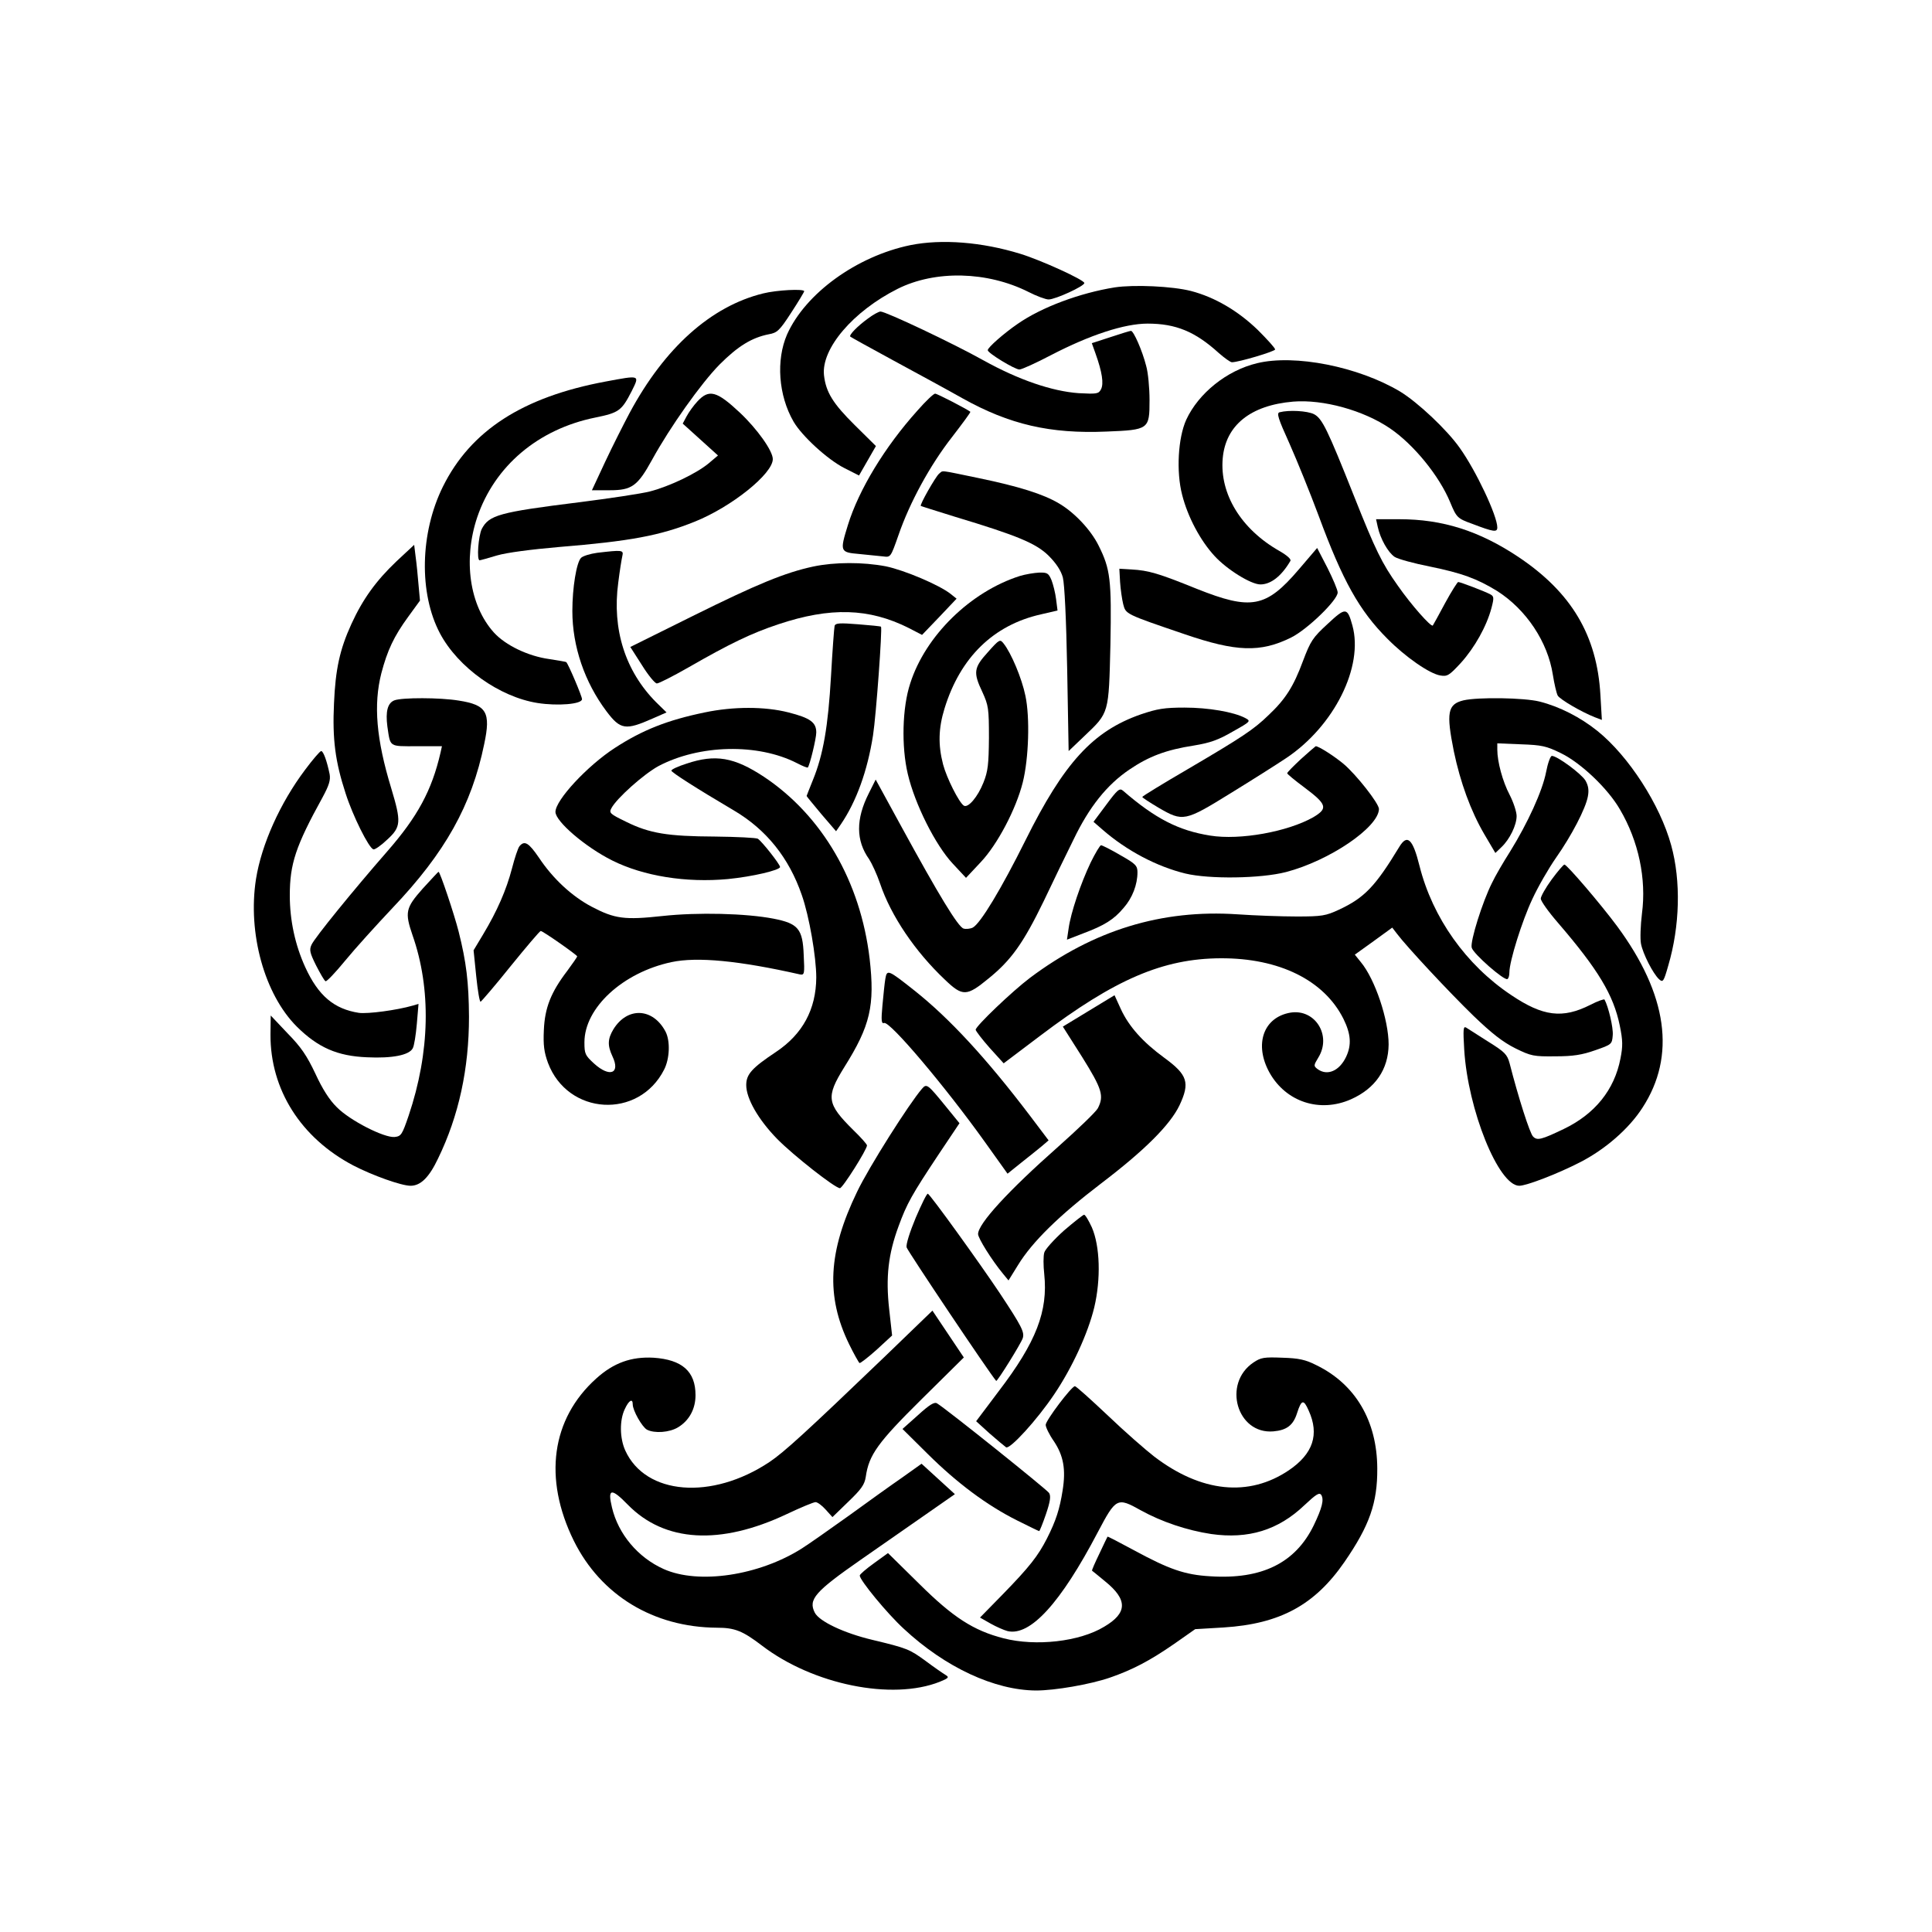
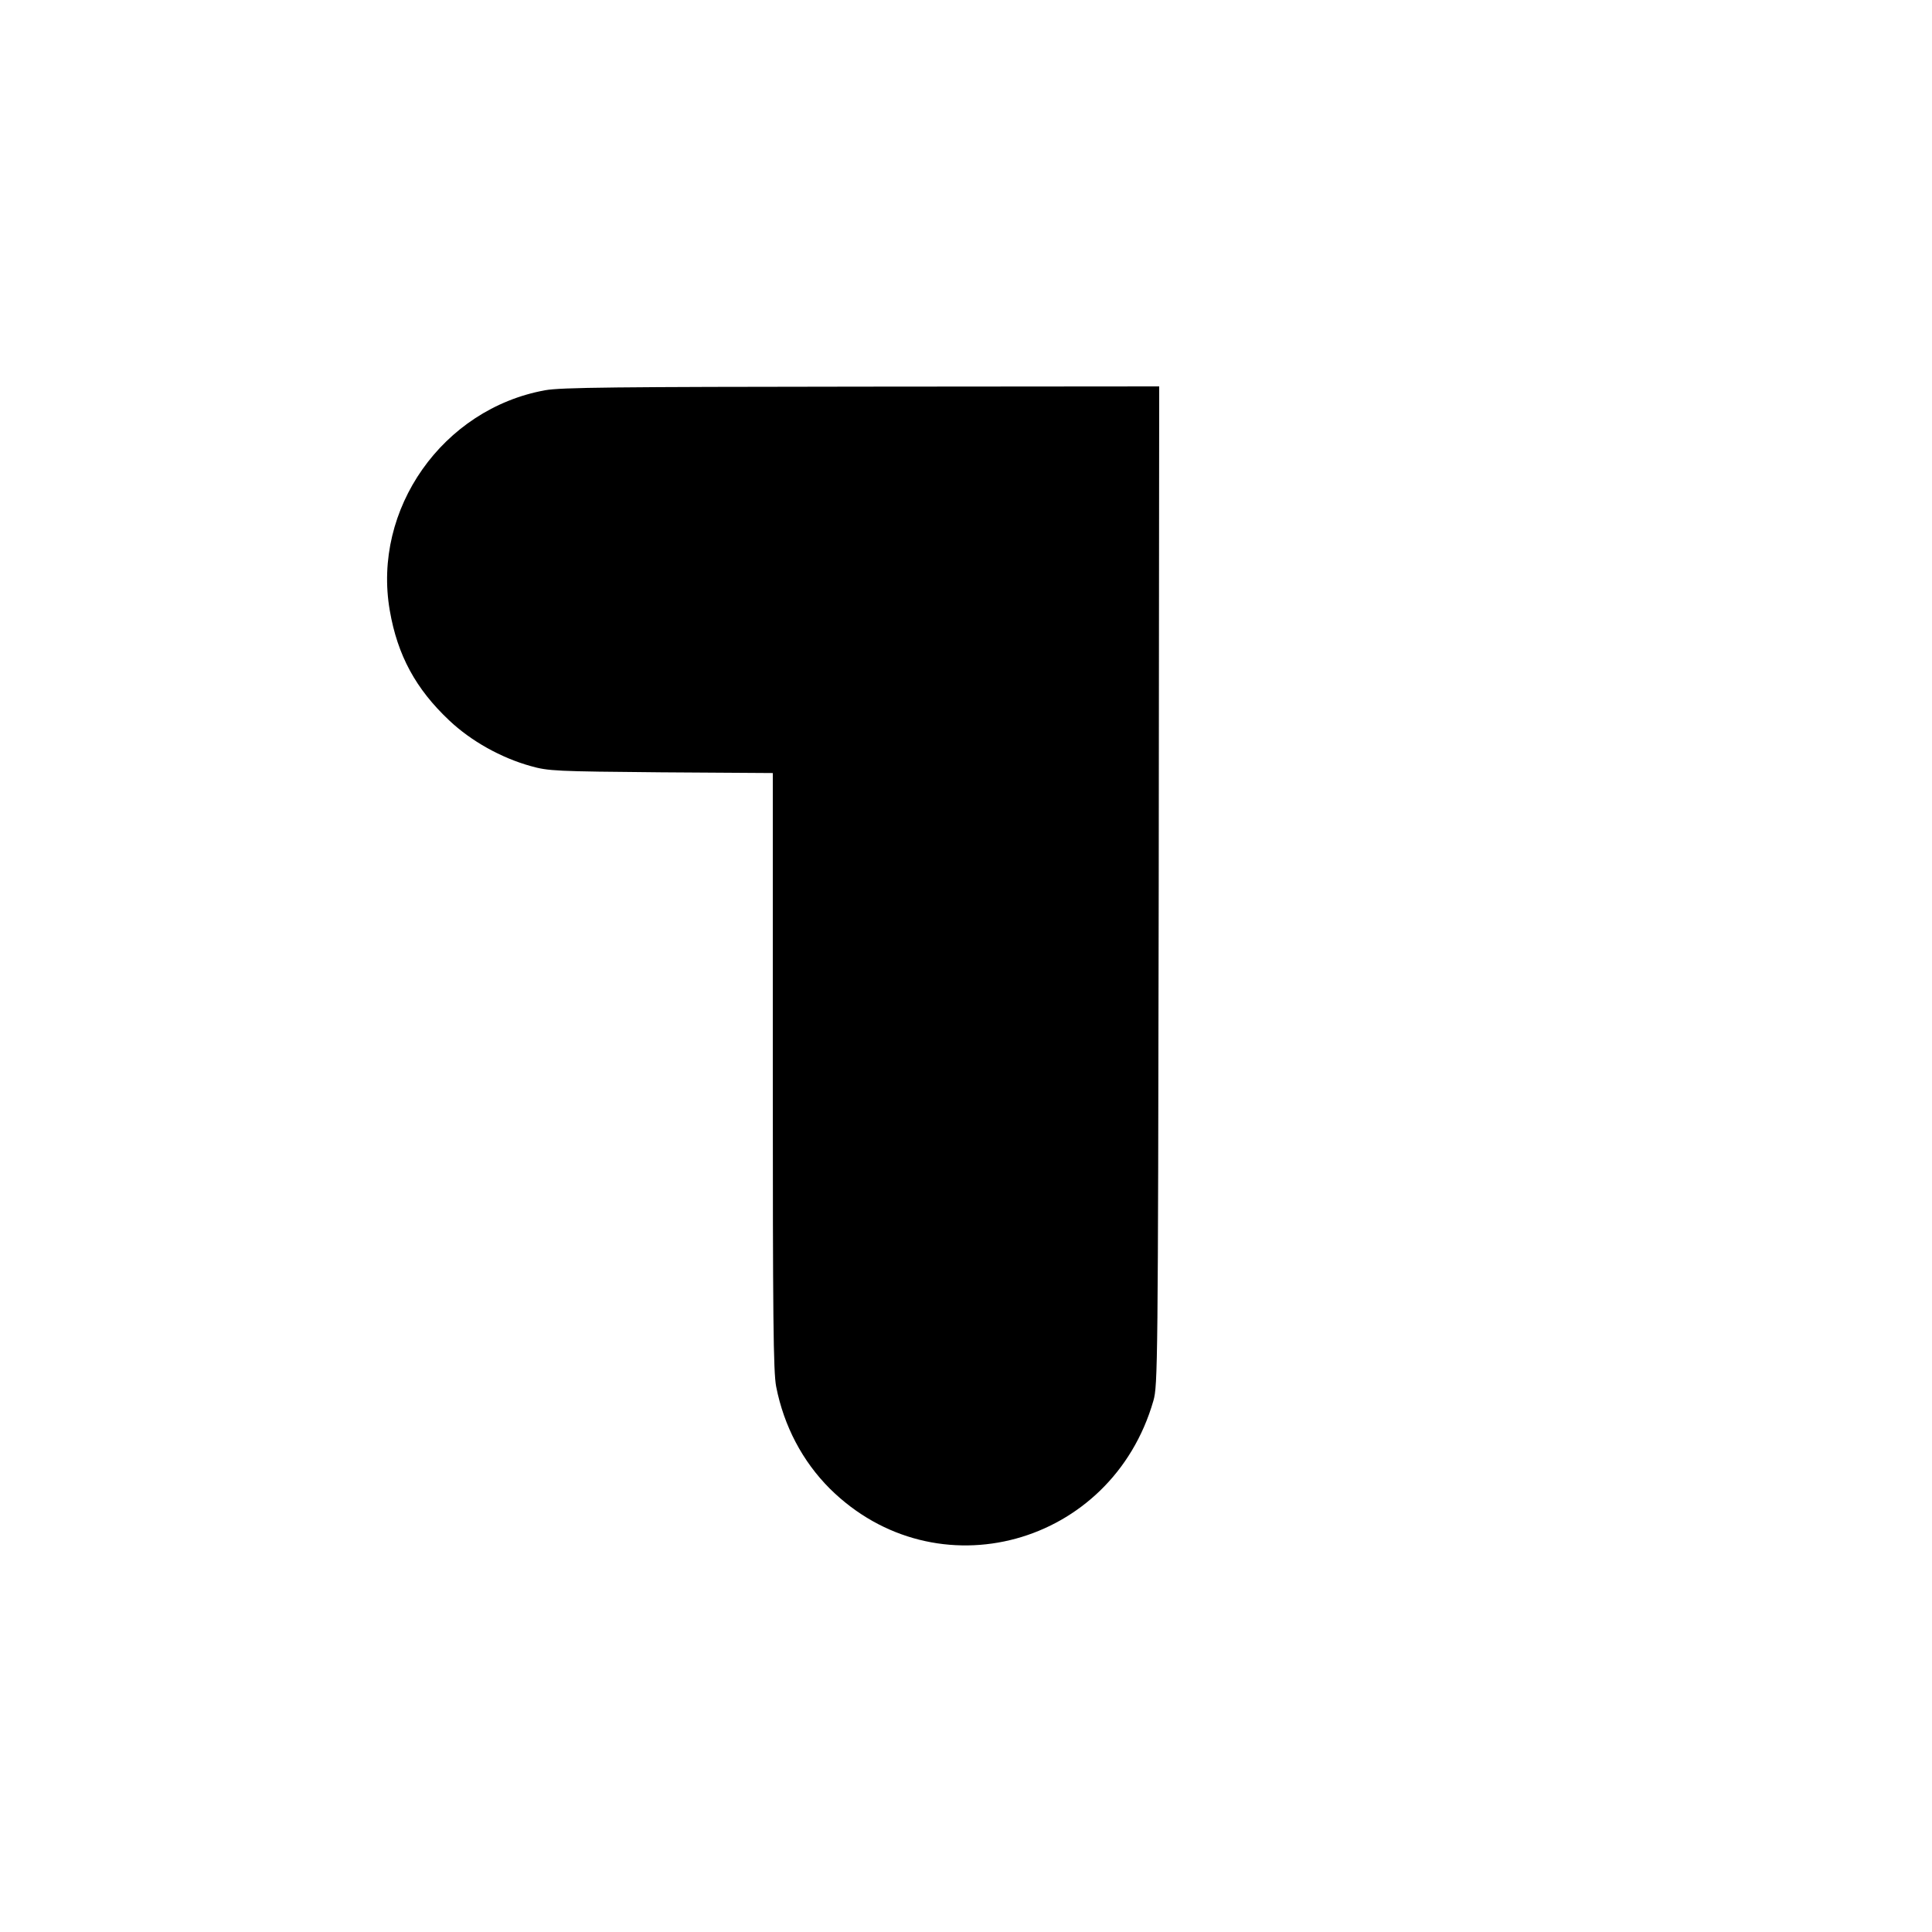
<svg xmlns="http://www.w3.org/2000/svg" version="1.0" width="800pt" height="800pt" viewBox="0 0 800 800" preserveAspectRatio="xMidYMid meet">
  <g transform="translate(0,800) scale(0.1,-0.1)" fill="#000000" stroke="none">
-     <path d="M3770 6985 c-223 -46 -435 -200 -511 -370 -46 -106 -36 -252 27 -361 35 -60 141 -157 210 -192 l61 -31 35 61 35 61 -87 86 c-91 90 -120 137 -128 207 -12 110 120 265 305 358 156 78 371 73 542 -13 33 -17 71 -31 83 -31 28 0 148 55 148 68 0 13 -180 95 -265 121 -159 49 -325 62 -455 36z" />
-     <path d="M4616 6810 c-144 -23 -303 -82 -402 -151 -57 -39 -124 -98 -124 -109 0 -12 112 -80 131 -80 10 0 69 27 132 60 160 83 303 130 399 130 117 0 197 -33 295 -122 24 -21 48 -38 54 -38 28 0 179 45 179 53 0 6 -33 42 -72 81 -82 79 -177 135 -276 161 -78 20 -236 27 -316 15z" />
-     <path d="M3160 6785 c-216 -53 -408 -225 -553 -495 -25 -47 -71 -138 -101 -202 l-55 -118 74 0 c91 0 115 17 175 126 74 135 203 317 280 395 76 76 133 111 204 125 34 6 44 15 92 89 30 46 54 86 54 89 0 11 -114 5 -170 -9z" />
-     <path d="M3594 6681 c-43 -31 -80 -69 -73 -75 2 -2 83 -47 179 -99 96 -52 225 -122 285 -156 195 -109 364 -148 597 -138 175 7 178 9 178 130 0 50 -6 115 -14 142 -16 63 -52 145 -63 145 -4 0 -43 -12 -85 -26 l-77 -25 15 -42 c28 -78 35 -126 23 -149 -10 -19 -17 -20 -93 -16 -110 8 -248 55 -394 136 -125 70 -404 202 -426 202 -7 0 -31 -13 -52 -29z" />
-     <path d="M5205 6496 c-125 -30 -242 -124 -293 -234 -34 -75 -42 -215 -17 -311 23 -91 75 -189 134 -253 51 -56 151 -118 190 -118 43 0 87 34 124 97 5 7 -13 23 -46 42 -158 90 -247 236 -234 383 12 137 115 220 292 235 124 10 291 -36 401 -111 97 -66 203 -195 249 -306 26 -63 30 -67 91 -89 89 -34 104 -36 104 -15 0 48 -88 235 -156 330 -53 75 -173 188 -247 233 -173 103 -436 155 -592 117z" />
-     <path d="M2507 6420 c-343 -64 -558 -203 -673 -435 -95 -192 -100 -442 -12 -608 75 -141 246 -263 404 -288 83 -13 184 -5 184 16 0 12 -56 144 -65 153 -1 2 -34 7 -71 13 -87 12 -181 57 -229 110 -101 112 -128 301 -69 477 72 212 252 365 489 413 98 20 109 28 151 110 33 67 36 66 -109 39z" />
-     <path d="M2888 6338 c-16 -17 -36 -45 -45 -62 l-16 -30 73 -66 73 -66 -39 -33 c-51 -42 -162 -95 -243 -116 -35 -9 -168 -29 -295 -45 -329 -41 -371 -53 -401 -110 -14 -28 -22 -130 -9 -130 3 0 36 9 72 20 41 12 142 25 257 35 294 24 418 47 562 105 152 61 323 198 323 259 0 34 -64 124 -136 192 -96 90 -128 99 -176 47z" />
-     <path d="M3799 6300 c-135 -150 -243 -328 -288 -474 -34 -110 -33 -113 47 -120 37 -4 81 -8 99 -10 31 -4 31 -4 63 87 47 137 132 292 222 407 43 56 78 103 76 105 -16 12 -137 75 -146 75 -6 0 -39 -31 -73 -70z" />
-     <path d="M5299 6293 c-14 -3 -7 -25 41 -131 31 -70 85 -203 120 -297 100 -271 169 -394 285 -510 75 -76 175 -145 219 -152 29 -5 37 0 85 52 57 63 107 152 127 228 11 42 10 48 -5 56 -22 12 -124 51 -133 51 -3 0 -28 -39 -54 -87 -26 -49 -49 -90 -51 -93 -7 -8 -90 86 -145 165 -66 93 -92 146 -181 370 -111 279 -132 322 -166 340 -28 14 -104 18 -142 8z" />
-     <path d="M3888 6038 c-14 -12 -81 -129 -75 -133 1 -1 65 -21 142 -45 259 -78 335 -110 387 -161 31 -31 51 -61 59 -90 7 -28 14 -170 18 -381 l6 -338 66 63 c102 97 100 91 107 377 5 270 0 313 -49 411 -32 65 -101 138 -165 175 -64 38 -166 70 -330 104 -170 35 -147 33 -166 18z" />
-     <path d="M5705 5818 c11 -50 43 -106 70 -124 14 -9 80 -27 146 -40 132 -27 195 -50 278 -101 121 -77 210 -211 231 -347 6 -38 15 -76 20 -86 9 -16 98 -68 154 -90 l29 -11 -6 103 c-14 247 -120 425 -340 572 -162 108 -314 156 -492 156 l-97 0 7 -32z" />
-     <path d="M1641 5675 c-84 -80 -139 -156 -186 -259 -48 -105 -66 -187 -72 -329 -7 -148 5 -240 48 -372 30 -94 96 -226 115 -232 6 -2 32 16 57 40 58 53 59 73 17 213 -62 203 -74 346 -41 476 25 95 52 153 112 235 l48 66 -6 66 c-3 36 -8 88 -12 116 l-6 49 -74 -69z" />
-     <path d="M5378 5642 c-136 -159 -197 -170 -423 -80 -158 64 -199 76 -270 80 l-50 3 3 -55 c2 -30 8 -72 13 -92 11 -41 7 -40 254 -124 213 -73 314 -77 441 -14 67 33 194 156 193 187 0 10 -19 55 -42 101 l-43 83 -76 -89z" />
-     <path d="M2473 5711 c-29 -4 -59 -13 -67 -21 -19 -19 -36 -124 -36 -220 0 -147 51 -295 141 -415 58 -77 79 -80 192 -30 l57 25 -43 42 c-128 129 -183 302 -157 495 6 49 14 98 17 111 6 25 -1 25 -104 13z" />
-     <path d="M3367 5654 c-116 -25 -231 -72 -499 -205 l-258 -128 48 -75 c26 -42 54 -76 62 -76 8 0 67 30 130 66 174 100 262 142 373 179 216 72 375 67 539 -15 l56 -29 72 75 71 75 -25 20 c-47 37 -191 98 -268 114 -95 18 -211 18 -301 -1z" />
-     <path d="M4223 5615 c-204 -65 -391 -247 -454 -445 -33 -100 -37 -261 -10 -375 29 -124 114 -294 186 -371 l55 -59 61 65 c69 73 146 219 174 330 25 100 30 270 11 359 -15 73 -59 177 -90 216 -15 19 -17 19 -65 -35 -59 -65 -62 -84 -23 -166 25 -55 27 -68 27 -189 -1 -110 -4 -139 -23 -186 -23 -58 -63 -106 -81 -95 -20 13 -71 114 -86 171 -21 81 -19 150 6 231 65 212 203 346 399 390 l69 16 -6 47 c-3 25 -12 61 -19 79 -12 28 -17 32 -51 31 -21 -1 -57 -7 -80 -14z" />
-     <path d="M5498 5417 c-62 -57 -71 -70 -103 -155 -39 -105 -72 -157 -142 -223 -62 -60 -107 -90 -335 -224 -103 -60 -188 -112 -188 -115 0 -3 31 -23 68 -45 100 -58 108 -57 297 60 88 54 192 120 231 146 199 133 321 379 274 549 -21 76 -28 76 -102 7z" />
-     <path d="M3456 5409 c-2 -8 -9 -102 -15 -209 -12 -208 -32 -325 -75 -430 -14 -35 -26 -65 -26 -66 0 -2 28 -35 61 -75 l61 -71 20 29 c64 94 110 221 133 368 13 84 39 444 33 450 -2 2 -45 6 -95 10 -75 6 -93 5 -97 -6z" />
-     <path d="M1633 5100 c-28 -11 -37 -46 -29 -108 13 -87 5 -82 122 -82 l104 0 -6 -27 c-36 -156 -95 -265 -221 -409 -138 -158 -301 -358 -313 -386 -10 -21 -7 -34 19 -86 17 -33 34 -63 39 -65 4 -3 41 36 82 86 41 50 129 147 195 217 218 229 328 425 380 679 28 132 10 162 -105 180 -78 13 -236 13 -267 1z" />
-     <path d="M6060 5100 c-66 -16 -72 -51 -40 -211 27 -129 70 -247 126 -343 l46 -78 25 24 c34 32 63 91 63 129 0 17 -13 57 -29 88 -29 55 -51 137 -51 187 l0 26 98 -4 c86 -3 105 -7 166 -37 82 -40 194 -146 244 -233 77 -131 110 -287 91 -431 -6 -49 -8 -105 -4 -125 8 -42 50 -124 75 -147 16 -14 19 -10 38 57 48 163 53 350 12 498 -46 168 -176 369 -305 473 -71 57 -157 101 -240 122 -64 16 -254 19 -315 5z" />
-     <path d="M2918 5050 c-155 -32 -258 -73 -372 -147 -114 -74 -246 -216 -246 -265 0 -39 123 -145 235 -201 130 -65 306 -93 479 -77 102 10 216 37 216 50 0 11 -75 106 -92 117 -7 4 -87 8 -178 9 -195 1 -270 13 -367 61 -68 33 -72 37 -61 57 22 41 134 141 195 174 169 89 411 95 573 12 23 -12 43 -20 45 -18 8 9 35 120 35 145 0 42 -25 60 -115 83 -98 25 -228 25 -347 0z" />
-     <path d="M4724 5042 c-198 -69 -318 -200 -478 -522 -99 -199 -186 -344 -218 -361 -10 -5 -28 -7 -38 -4 -23 7 -104 141 -258 423 l-106 194 -28 -56 c-55 -108 -54 -197 1 -274 11 -17 32 -62 45 -100 45 -134 145 -282 269 -399 73 -70 90 -69 180 5 94 76 144 146 229 321 38 80 94 196 124 256 64 133 137 225 230 288 81 55 152 82 268 100 67 11 101 23 161 58 75 42 75 43 51 56 -48 25 -152 43 -251 43 -84 0 -113 -5 -181 -28z" />
-     <path d="M5387 4857 c-31 -29 -57 -55 -57 -59 0 -3 31 -29 69 -57 96 -72 101 -88 39 -125 -106 -60 -303 -96 -427 -76 -131 21 -227 70 -361 186 -14 12 -23 4 -69 -58 l-53 -71 38 -33 c100 -87 224 -152 342 -181 100 -24 312 -21 417 6 180 47 383 185 385 261 0 23 -95 144 -148 188 -40 33 -103 73 -114 72 -2 -1 -29 -24 -61 -53z" />
-     <path d="M1263 4812 c-103 -137 -180 -308 -203 -452 -35 -224 35 -477 169 -611 88 -87 168 -122 291 -127 105 -5 174 9 189 37 6 10 13 56 17 101 l7 83 -24 -7 c-66 -19 -186 -35 -223 -30 -103 16 -168 71 -222 189 -42 92 -64 194 -64 297 0 131 24 204 136 407 27 50 33 71 29 95 -11 54 -26 96 -35 96 -5 0 -35 -35 -67 -78z" />
-     <path d="M6402 4803 c-15 -78 -76 -211 -149 -329 -28 -44 -62 -102 -75 -130 -39 -77 -91 -242 -84 -268 6 -25 135 -138 148 -130 5 3 8 15 8 27 0 47 53 215 95 304 24 52 68 128 98 171 64 91 123 204 132 254 5 26 2 45 -10 66 -18 29 -117 102 -139 102 -6 0 -17 -30 -24 -67z" />
-     <path d="M2843 4838 c-35 -11 -63 -24 -63 -29 0 -7 103 -73 259 -165 134 -79 228 -196 281 -350 31 -88 60 -257 60 -342 -1 -131 -56 -234 -167 -308 -99 -66 -123 -92 -123 -137 0 -56 50 -143 128 -223 68 -69 240 -204 260 -204 11 0 112 160 112 177 0 5 -25 33 -56 63 -111 110 -115 137 -38 261 108 172 127 255 105 449 -38 320 -196 592 -437 753 -124 82 -202 95 -321 55z" />
-     <path d="M5794 4493 c-100 -165 -145 -211 -250 -260 -54 -25 -70 -28 -174 -28 -63 0 -174 4 -246 9 -313 21 -595 -65 -859 -263 -73 -55 -225 -200 -225 -215 1 -6 27 -40 58 -75 l58 -64 151 114 c309 234 509 320 748 321 242 1 428 -91 508 -251 31 -63 34 -108 11 -157 -28 -59 -78 -80 -118 -51 -17 13 -17 15 3 48 56 91 -13 202 -115 186 -113 -19 -152 -132 -87 -249 68 -121 208 -167 337 -110 101 45 155 124 156 227 0 102 -56 270 -115 341 l-25 31 78 56 77 56 20 -26 c39 -52 214 -240 316 -339 77 -74 122 -109 174 -135 65 -32 76 -34 165 -33 74 0 111 6 165 25 69 24 70 25 73 62 3 31 -18 119 -34 148 -2 3 -28 -6 -59 -22 -115 -58 -196 -48 -328 41 -187 125 -325 320 -379 534 -28 113 -51 134 -84 79z" />
-     <path d="M2151 4496 c-6 -7 -20 -49 -31 -92 -23 -88 -61 -176 -120 -274 l-39 -65 11 -108 c6 -59 14 -106 18 -105 4 2 61 68 125 148 65 80 120 145 124 145 9 0 150 -99 151 -105 0 -3 -19 -30 -41 -60 -68 -89 -93 -153 -97 -245 -3 -63 1 -92 17 -136 82 -218 376 -235 481 -28 23 45 26 118 6 157 -52 99 -158 104 -216 10 -24 -40 -25 -67 -4 -112 34 -71 -11 -89 -76 -30 -37 34 -40 40 -40 88 0 143 159 289 360 332 107 23 281 6 533 -51 18 -3 19 3 15 80 -4 109 -23 131 -125 151 -114 22 -313 27 -460 11 -157 -17 -197 -12 -294 39 -81 43 -159 115 -217 202 -43 63 -60 73 -81 48z" />
-     <path d="M4516 4428 c-41 -86 -82 -207 -91 -272 l-7 -47 67 26 c88 33 127 57 168 106 36 41 57 96 57 147 0 27 -7 35 -71 71 -39 23 -75 41 -80 41 -4 0 -24 -33 -43 -72z" />
-     <path d="M6425 4358 c-25 -34 -45 -70 -45 -79 0 -10 32 -55 72 -101 166 -193 229 -298 255 -424 13 -63 13 -86 3 -137 -25 -130 -106 -230 -235 -292 -92 -44 -110 -49 -127 -31 -13 12 -61 162 -97 303 -10 37 -20 47 -89 90 -42 27 -83 53 -91 58 -12 7 -13 -7 -8 -91 15 -249 142 -564 228 -564 30 0 160 50 253 98 103 53 201 138 257 225 140 215 104 469 -105 752 -69 93 -208 255 -218 255 -4 0 -28 -28 -53 -62z" />
-     <path d="M1750 4320 c-71 -80 -74 -98 -42 -192 78 -222 73 -484 -16 -748 -27 -79 -31 -85 -58 -88 -43 -4 -185 68 -239 123 -31 30 -60 76 -89 139 -35 74 -59 110 -115 167 l-70 74 -1 -79 c-1 -228 126 -428 343 -542 79 -41 199 -84 237 -84 42 0 77 35 114 113 86 177 128 372 128 587 -1 143 -11 226 -43 353 -18 71 -77 247 -83 247 -2 0 -31 -32 -66 -70z" />
-     <path d="M3666 3947 c-3 -17 -8 -67 -12 -110 -6 -64 -4 -77 7 -73 24 8 252 -262 416 -491 l95 -133 56 45 c32 25 70 56 86 69 l28 24 -77 102 c-180 237 -332 402 -478 518 -110 87 -114 89 -121 49z" />
-     <path d="M4508 3814 l-107 -65 80 -126 c83 -133 91 -161 65 -212 -8 -15 -82 -86 -164 -159 -206 -182 -332 -319 -332 -362 0 -17 56 -107 103 -164 l23 -28 39 63 c59 97 172 207 345 339 180 137 285 242 324 323 44 94 34 126 -63 197 -89 65 -147 130 -180 202 l-26 57 -107 -65z" />
-     <path d="M3818 3492 c-53 -61 -221 -326 -269 -427 -120 -248 -130 -432 -33 -631 20 -41 40 -76 43 -78 3 -2 35 23 71 55 l64 59 -12 108 c-15 133 -4 229 39 345 34 93 54 129 167 299 l85 127 -57 70 c-75 92 -79 95 -98 73z" />
-     <path d="M3792 2958 c-25 -60 -41 -111 -38 -123 4 -15 343 -521 371 -553 4 -4 103 155 110 177 8 25 -5 50 -95 186 -82 123 -288 409 -298 412 -4 2 -26 -43 -50 -99z" />
-     <path d="M4405 2904 c-41 -37 -78 -78 -81 -91 -4 -14 -4 -53 0 -89 16 -153 -33 -281 -188 -484 l-94 -125 55 -50 c31 -27 62 -53 69 -58 16 -9 127 112 199 219 75 111 140 253 166 360 28 118 24 254 -10 332 -13 28 -27 52 -32 52 -4 0 -42 -30 -84 -66z" />
-     <path d="M3660 2379 c-321 -308 -414 -393 -474 -433 -239 -159 -513 -137 -597 48 -23 51 -24 125 -2 171 17 37 33 46 33 20 0 -26 39 -94 59 -105 31 -16 93 -12 129 10 46 28 72 76 72 133 0 98 -55 147 -174 155 -92 5 -165 -21 -237 -86 -186 -167 -220 -414 -93 -672 112 -226 330 -358 592 -360 75 0 107 -13 187 -74 212 -162 539 -228 736 -150 37 15 40 19 25 28 -10 6 -48 32 -84 59 -66 48 -75 52 -221 87 -117 28 -218 76 -237 112 -28 55 0 87 191 220 94 65 219 153 280 195 l109 76 -69 63 -69 63 -80 -57 c-45 -31 -144 -102 -221 -158 -77 -55 -165 -117 -195 -136 -177 -112 -427 -150 -572 -85 -107 48 -188 145 -214 255 -19 79 -3 82 66 11 152 -155 382 -169 659 -38 57 27 110 49 118 49 8 0 27 -14 42 -31 l28 -31 66 64 c53 51 67 70 72 103 13 91 50 142 232 322 l174 172 -65 97 -65 97 -201 -194z" />
-     <path d="M5190 2358 c-129 -87 -68 -298 83 -285 55 5 82 25 98 76 18 56 27 58 48 10 45 -99 18 -179 -82 -247 -166 -112 -363 -92 -558 57 -35 27 -122 103 -192 170 -70 66 -131 121 -136 121 -14 0 -121 -142 -121 -160 0 -10 15 -41 34 -68 40 -60 50 -117 36 -204 -12 -76 -27 -124 -65 -199 -37 -72 -71 -116 -183 -231 l-94 -96 44 -25 c23 -13 55 -27 70 -31 94 -22 220 116 374 410 75 142 80 145 178 90 87 -48 192 -83 291 -98 154 -22 278 16 386 119 49 46 62 54 70 43 12 -20 4 -53 -31 -126 -76 -156 -215 -225 -429 -211 -105 6 -170 29 -314 107 -61 33 -111 59 -111 57 -1 -1 -16 -33 -34 -71 -18 -37 -32 -69 -30 -70 2 -1 26 -21 54 -44 94 -76 93 -131 -4 -188 -102 -62 -283 -82 -416 -48 -125 32 -210 87 -350 226 l-129 127 -58 -42 c-32 -23 -59 -46 -59 -51 0 -19 114 -158 183 -221 172 -160 376 -254 547 -255 78 0 223 25 305 53 95 33 164 69 267 140 l87 61 118 7 c234 15 377 93 500 271 104 151 137 245 136 388 -1 196 -90 348 -252 427 -45 23 -73 29 -141 31 -76 3 -89 1 -120 -20z" />
-     <path d="M3801 2140 l-64 -57 105 -104 c120 -119 244 -212 370 -275 48 -24 89 -44 91 -44 2 0 15 32 28 70 18 53 21 75 13 88 -10 15 -428 350 -464 371 -11 7 -32 -6 -79 -49z" />
+     <path d="M2257 6384 c-424 -77 -716 -492 -643 -912 32 -186 108 -325 246 -455 91 -86 215 -155 337 -189 74 -21 103 -22 541 -26 l462 -3 0 -1234 c0 -1022 2 -1246 14 -1307 32 -163 109 -309 222 -422 440 -436 1167 -238 1340 364 18 62 19 147 22 2133 l2 2067 -1232 -1 c-1014 -1 -1247 -3 -1311 -15z" />
  </g>
</svg>
